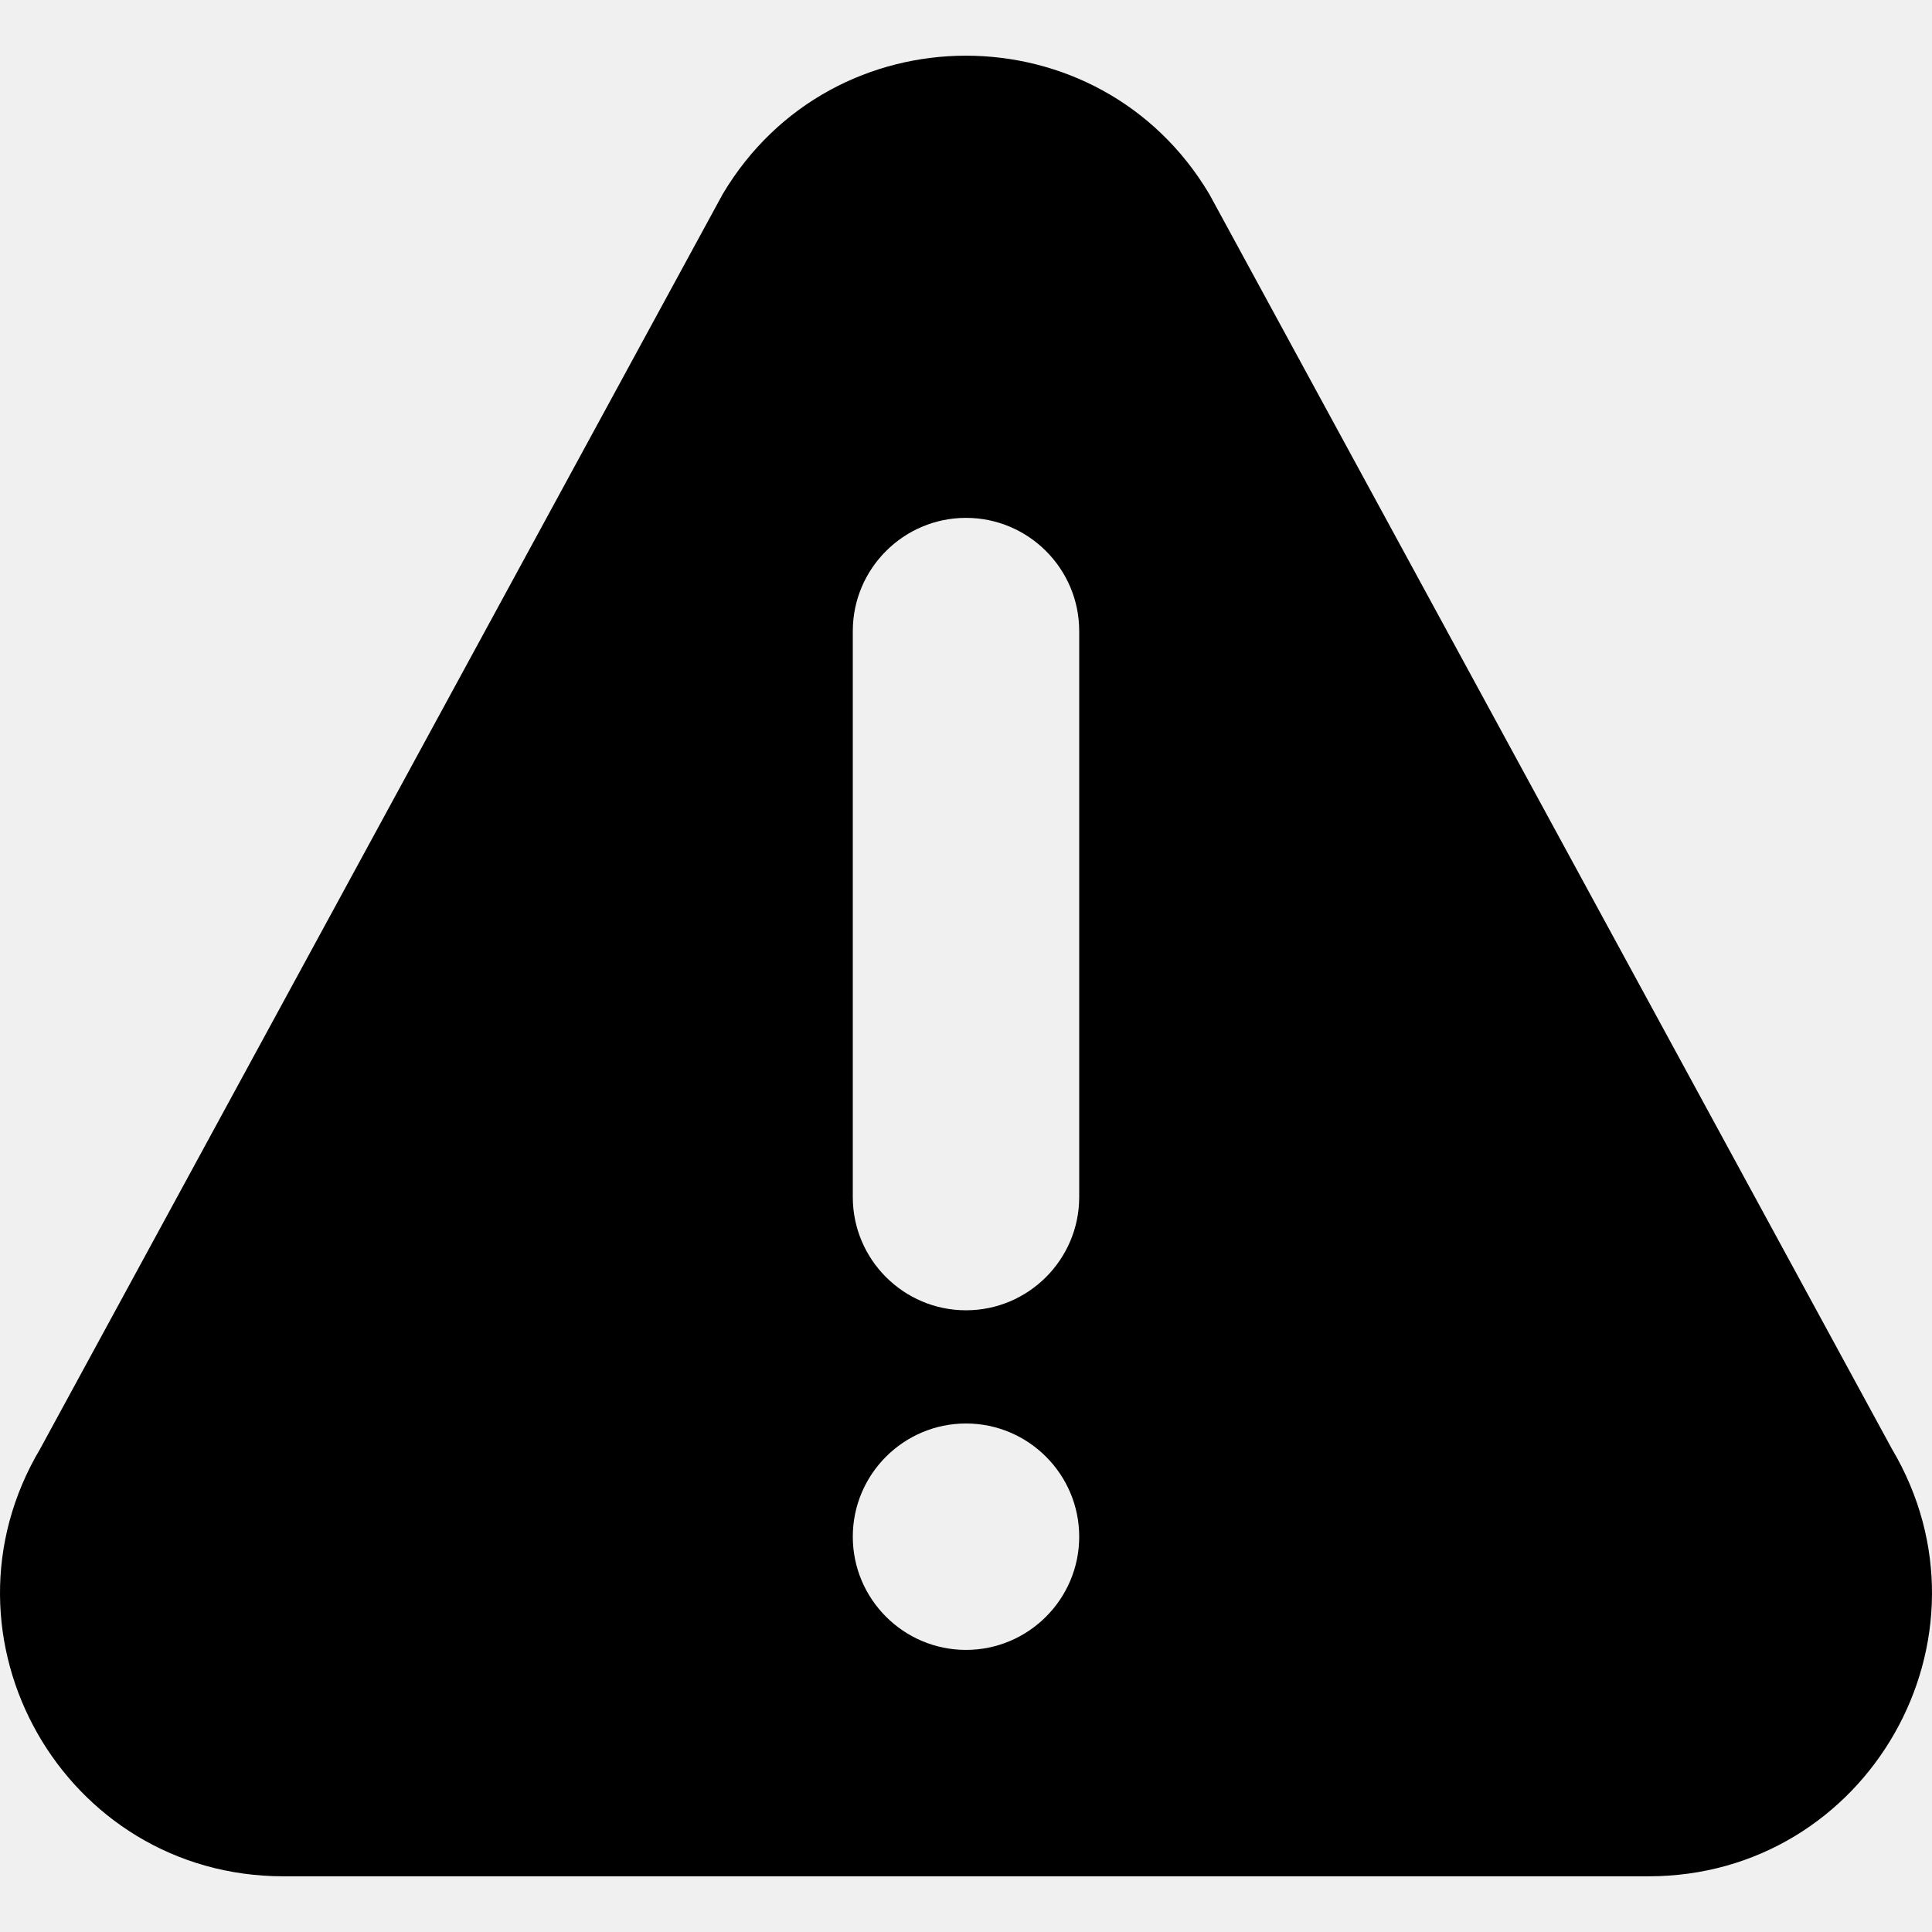
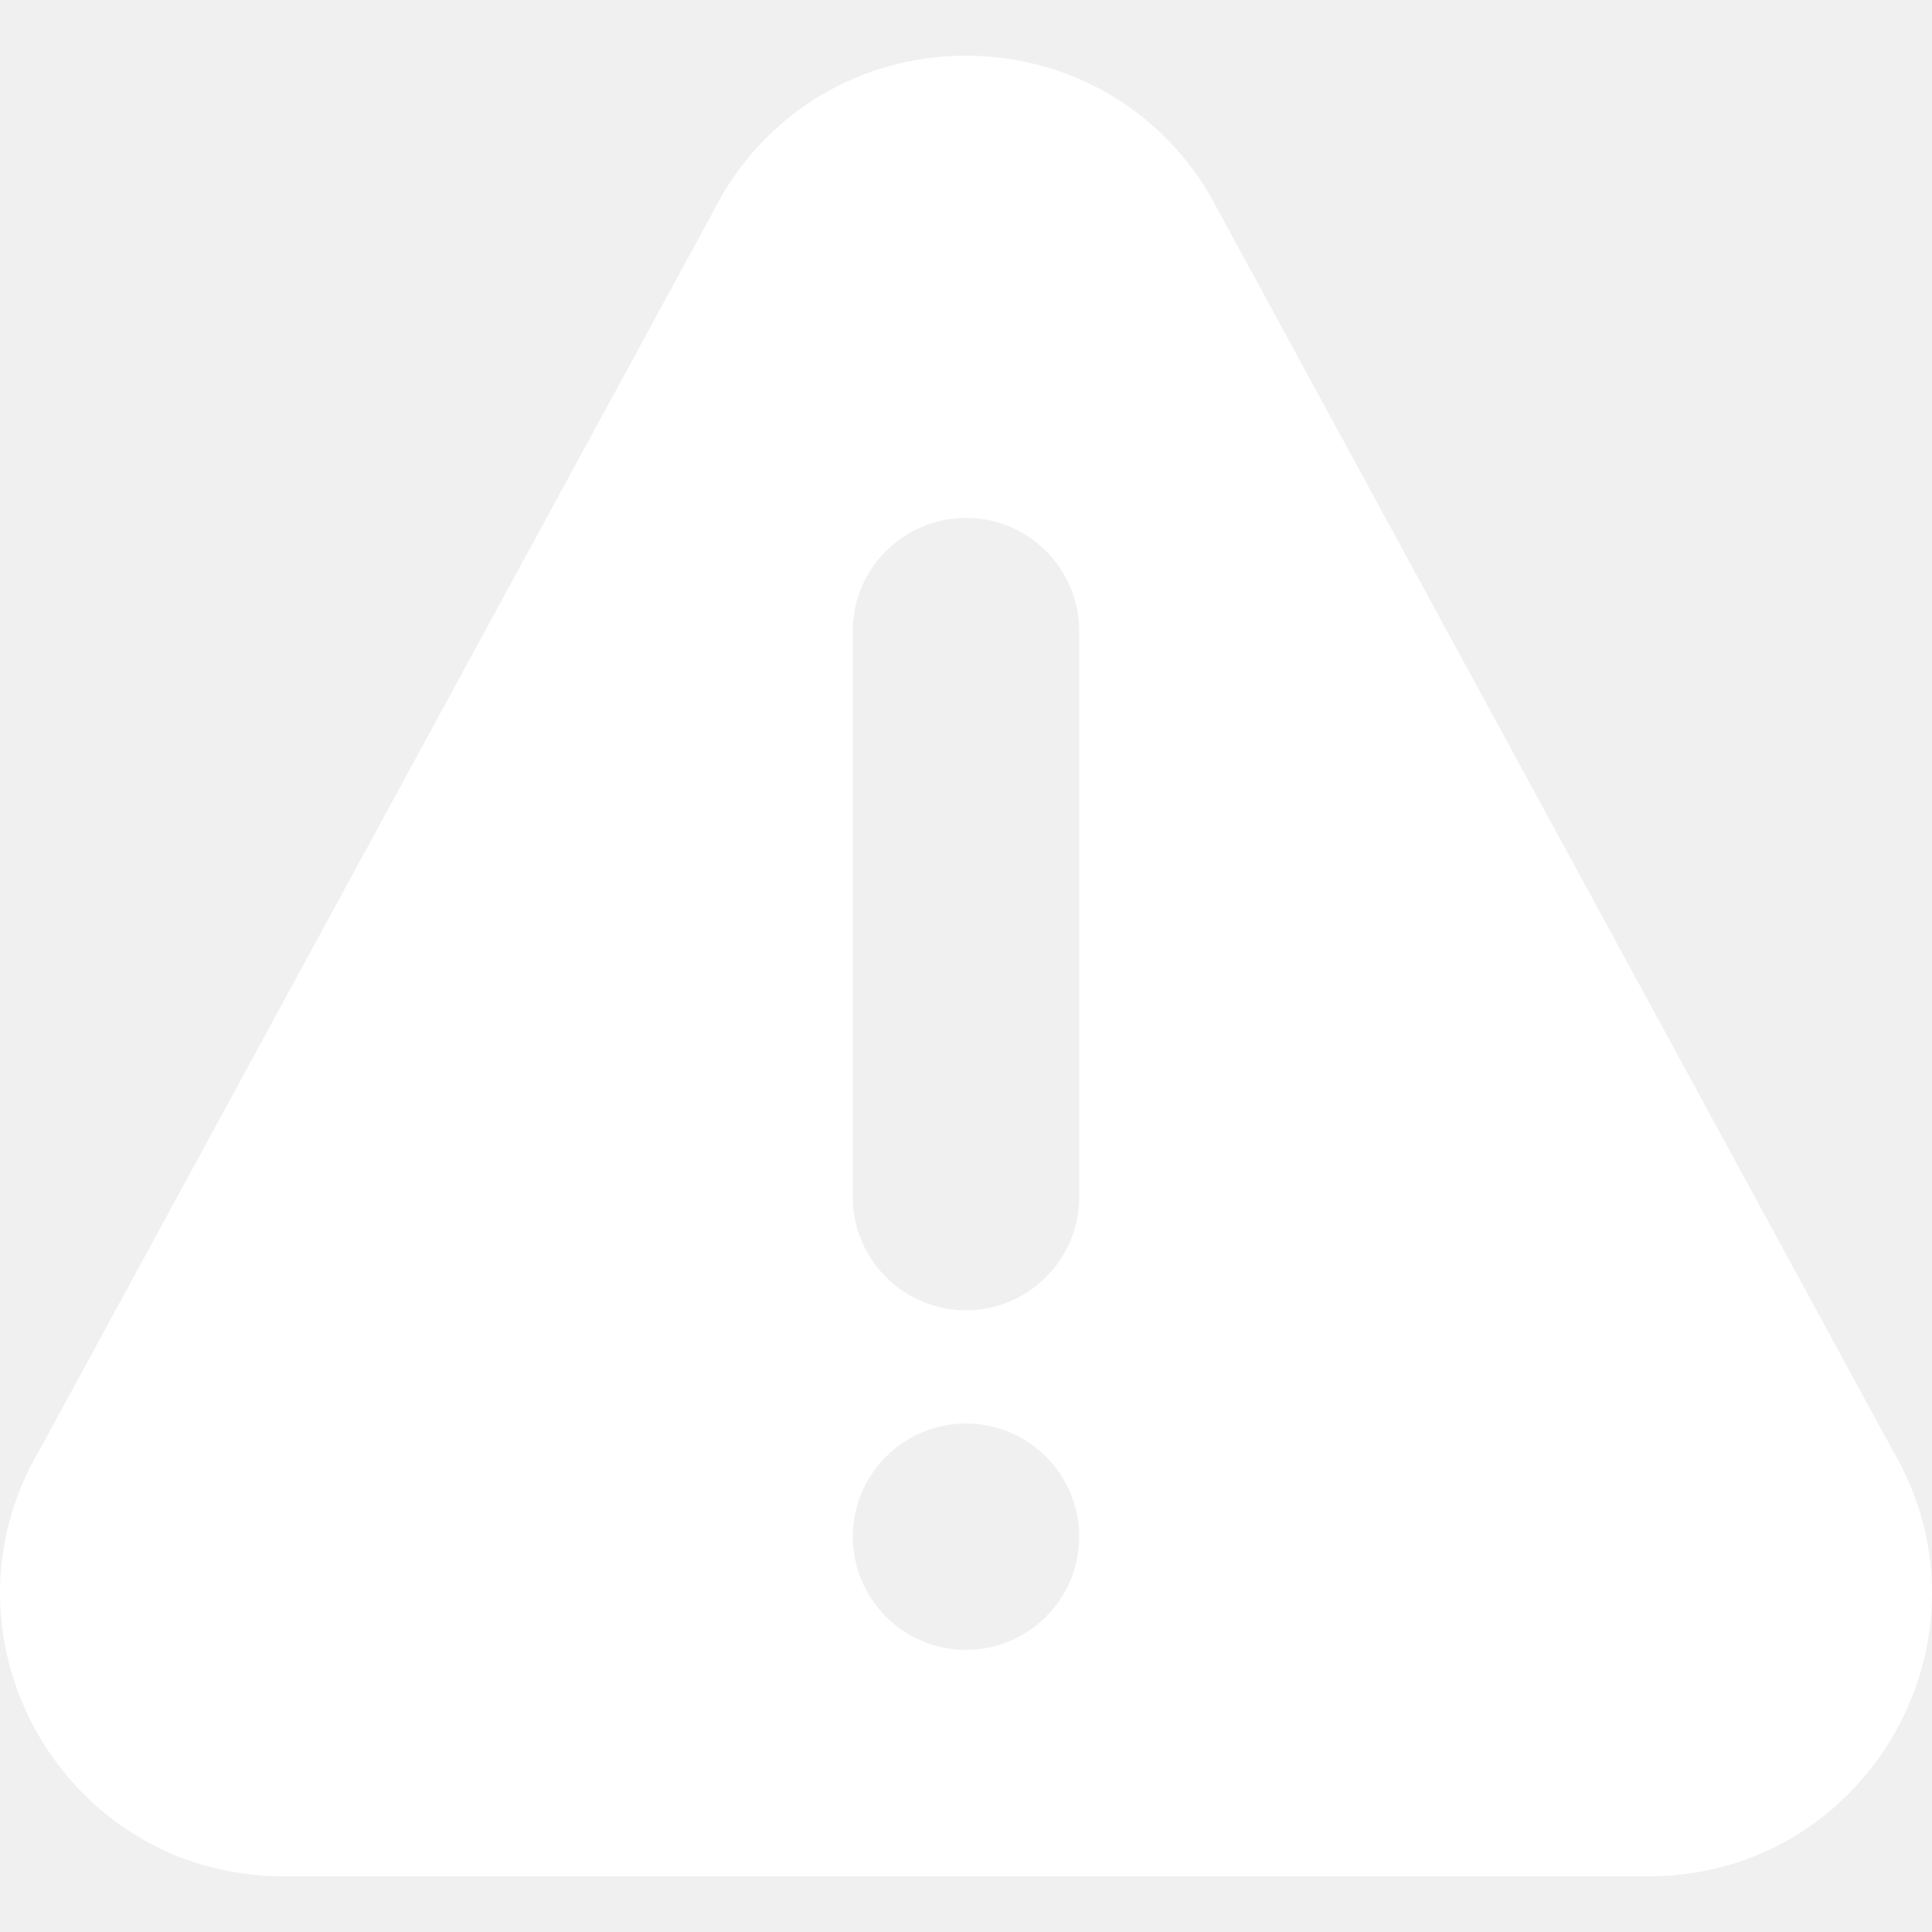
<svg xmlns="http://www.w3.org/2000/svg" version="1.1" id="Layer_1" x="0px" y="0px" viewBox="0 0 512 512" style="enable-background:new 0 0 512 512;" xml:space="preserve">
  <g>
    <g>
-       <path d="M501.362,383.95L320.497,51.474c-29.059-48.921-99.896-48.986-128.994,0L10.647,383.95    c-29.706,49.989,6.259,113.291,64.482,113.291h361.736C495.039,497.241,531.068,433.99,501.362,383.95z M256,437.241    c-16.538,0-30-13.462-30-30c0-16.538,13.462-30,30-30c16.538,0,30,13.462,30,30C286,423.779,272.538,437.241,256,437.241z     M286,317.241c0,16.538-13.462,30-30,30c-16.538,0-30-13.462-30-30v-150c0-16.538,13.462-30,30-30c16.538,0,30,13.462,30,30    V317.241z" />
+       <path fill="#ffffff" d="M501.362,383.95L320.497,51.474c-29.059-48.921-99.896-48.986-128.994,0L10.647,383.95    c-29.706,49.989,6.259,113.291,64.482,113.291h361.736C495.039,497.241,531.068,433.99,501.362,383.95z M256,437.241    c-16.538,0-30-13.462-30-30c0-16.538,13.462-30,30-30c16.538,0,30,13.462,30,30C286,423.779,272.538,437.241,256,437.241z     M286,317.241c0,16.538-13.462,30-30,30c-16.538,0-30-13.462-30-30v-150c0-16.538,13.462-30,30-30c16.538,0,30,13.462,30,30    V317.241z" />
    </g>
  </g>
  <g>
</g>
  <g>
</g>
  <g>
</g>
  <g>
</g>
  <g>
</g>
  <g>
</g>
  <g>
</g>
  <g>
</g>
  <g>
</g>
  <g>
</g>
  <g>
</g>
  <g>
</g>
  <g>
</g>
  <g>
</g>
  <g>
</g>
</svg>
